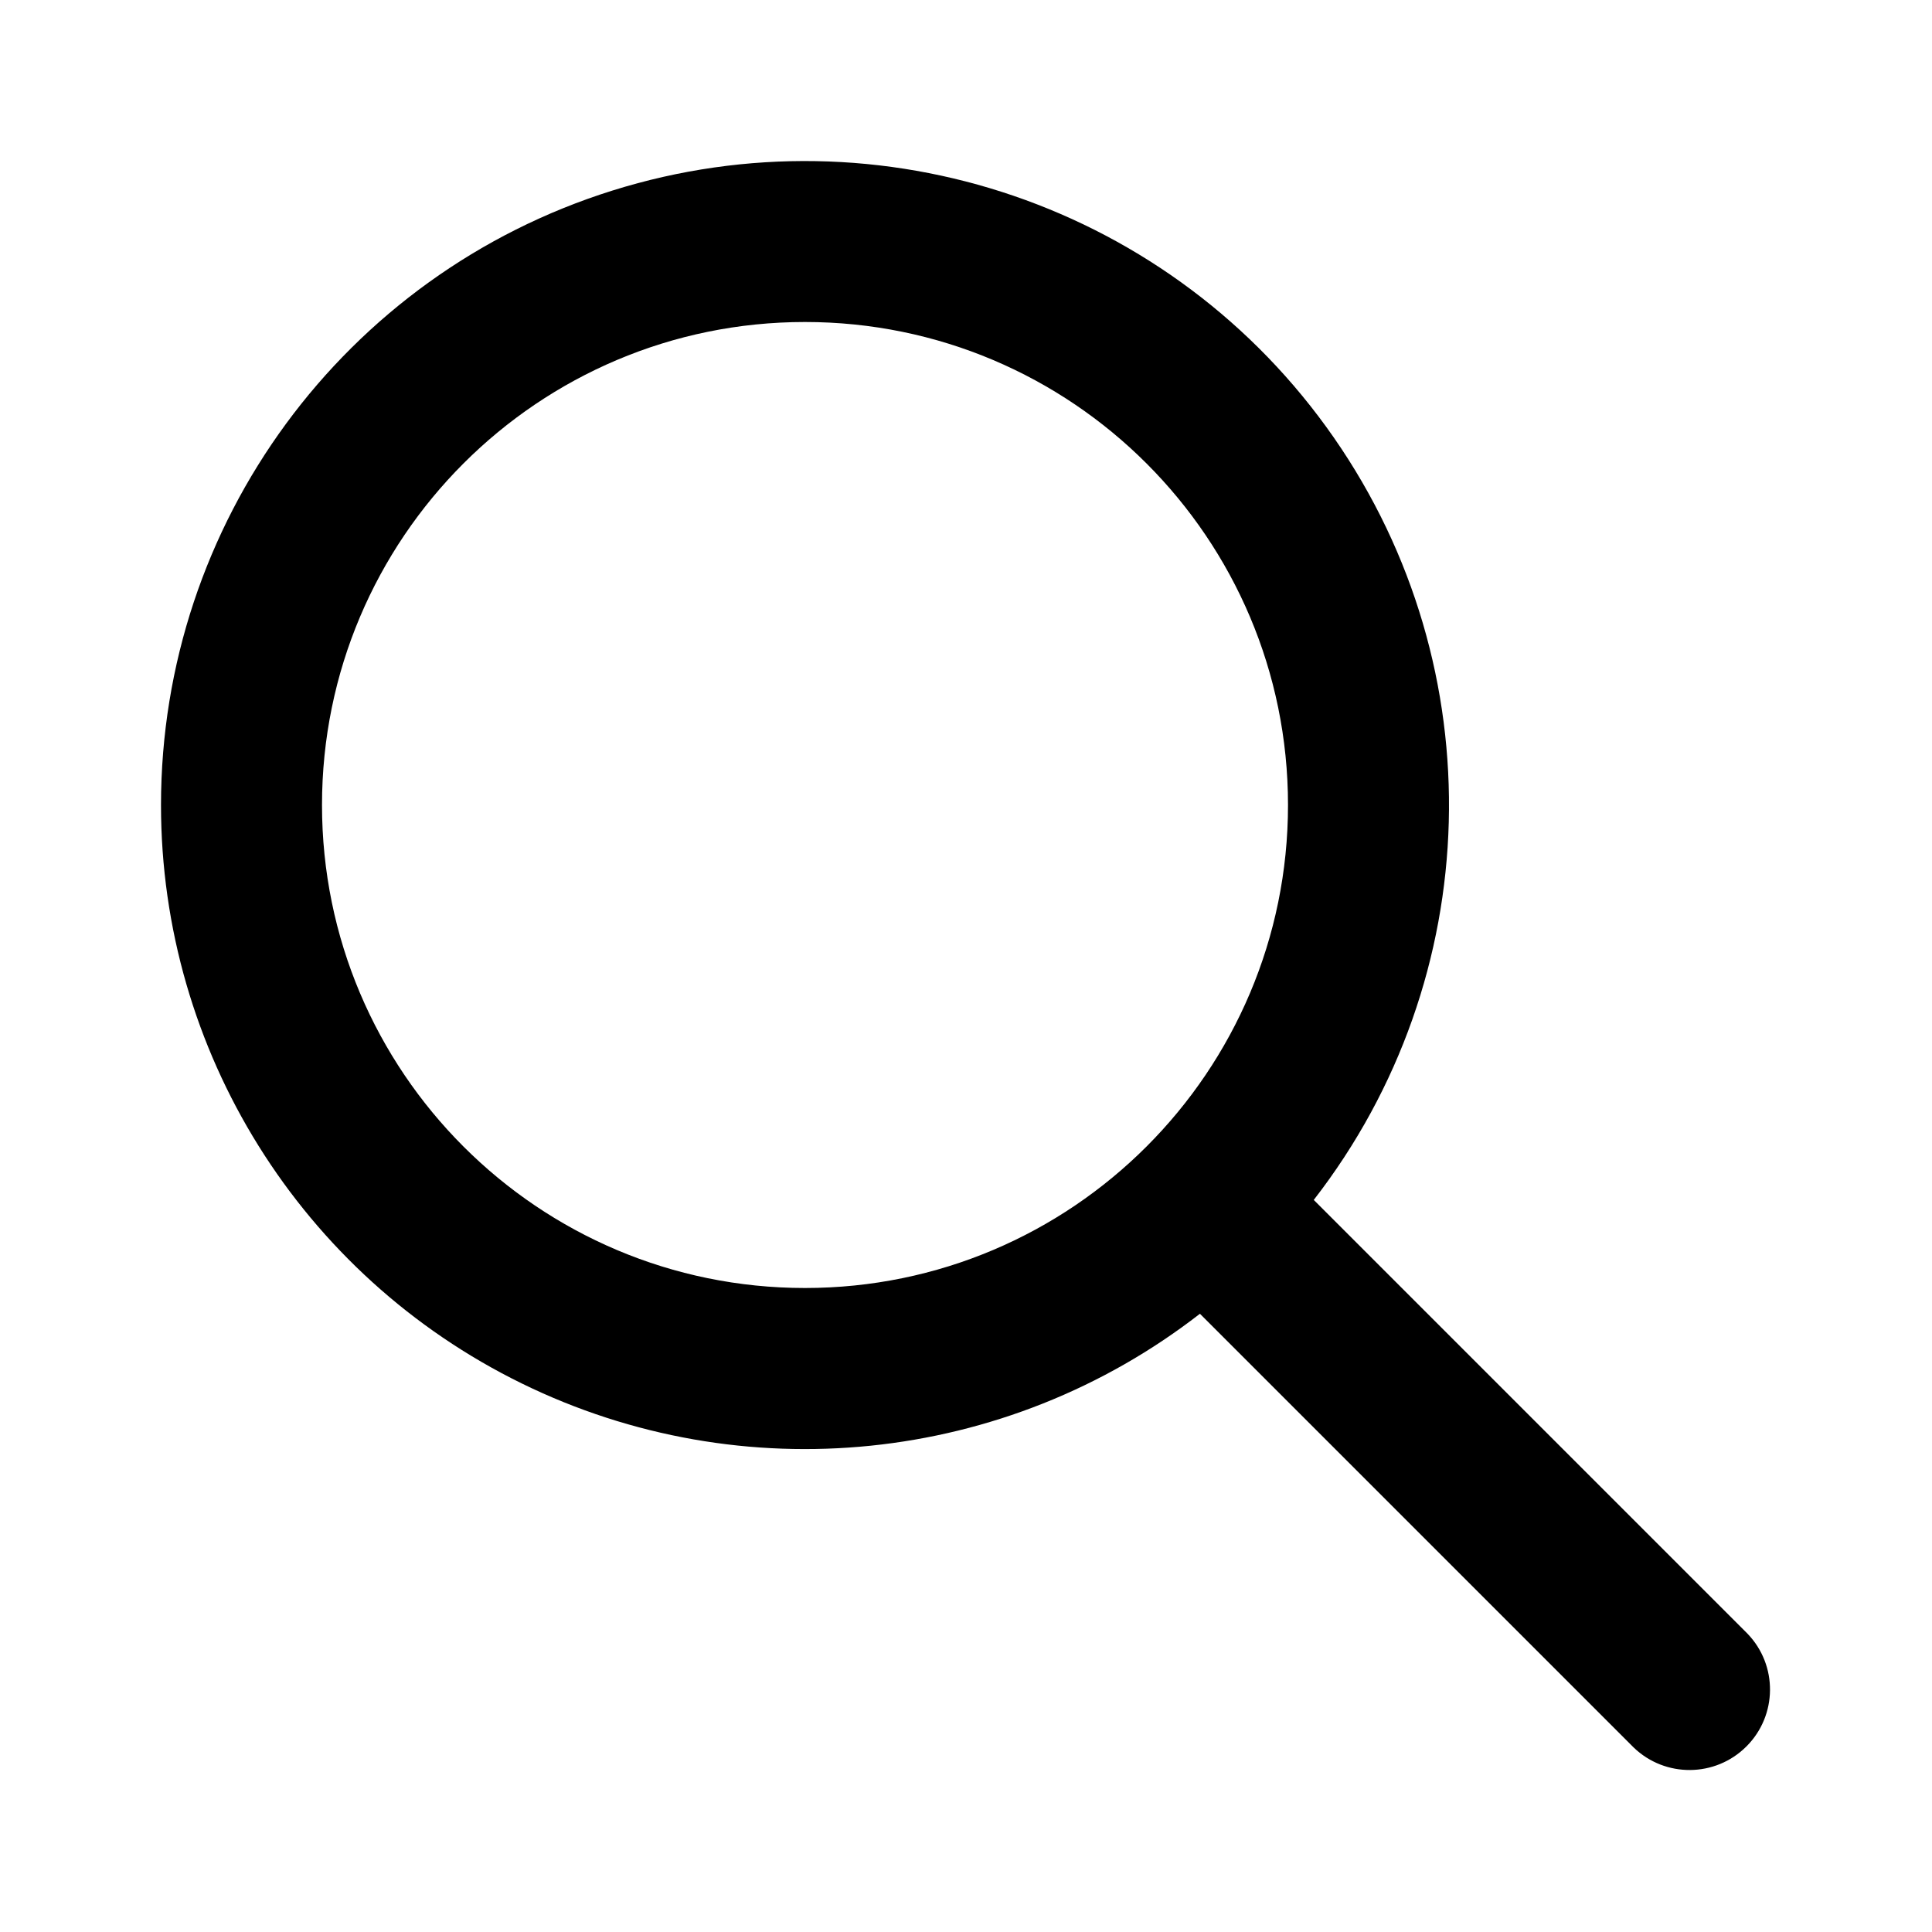
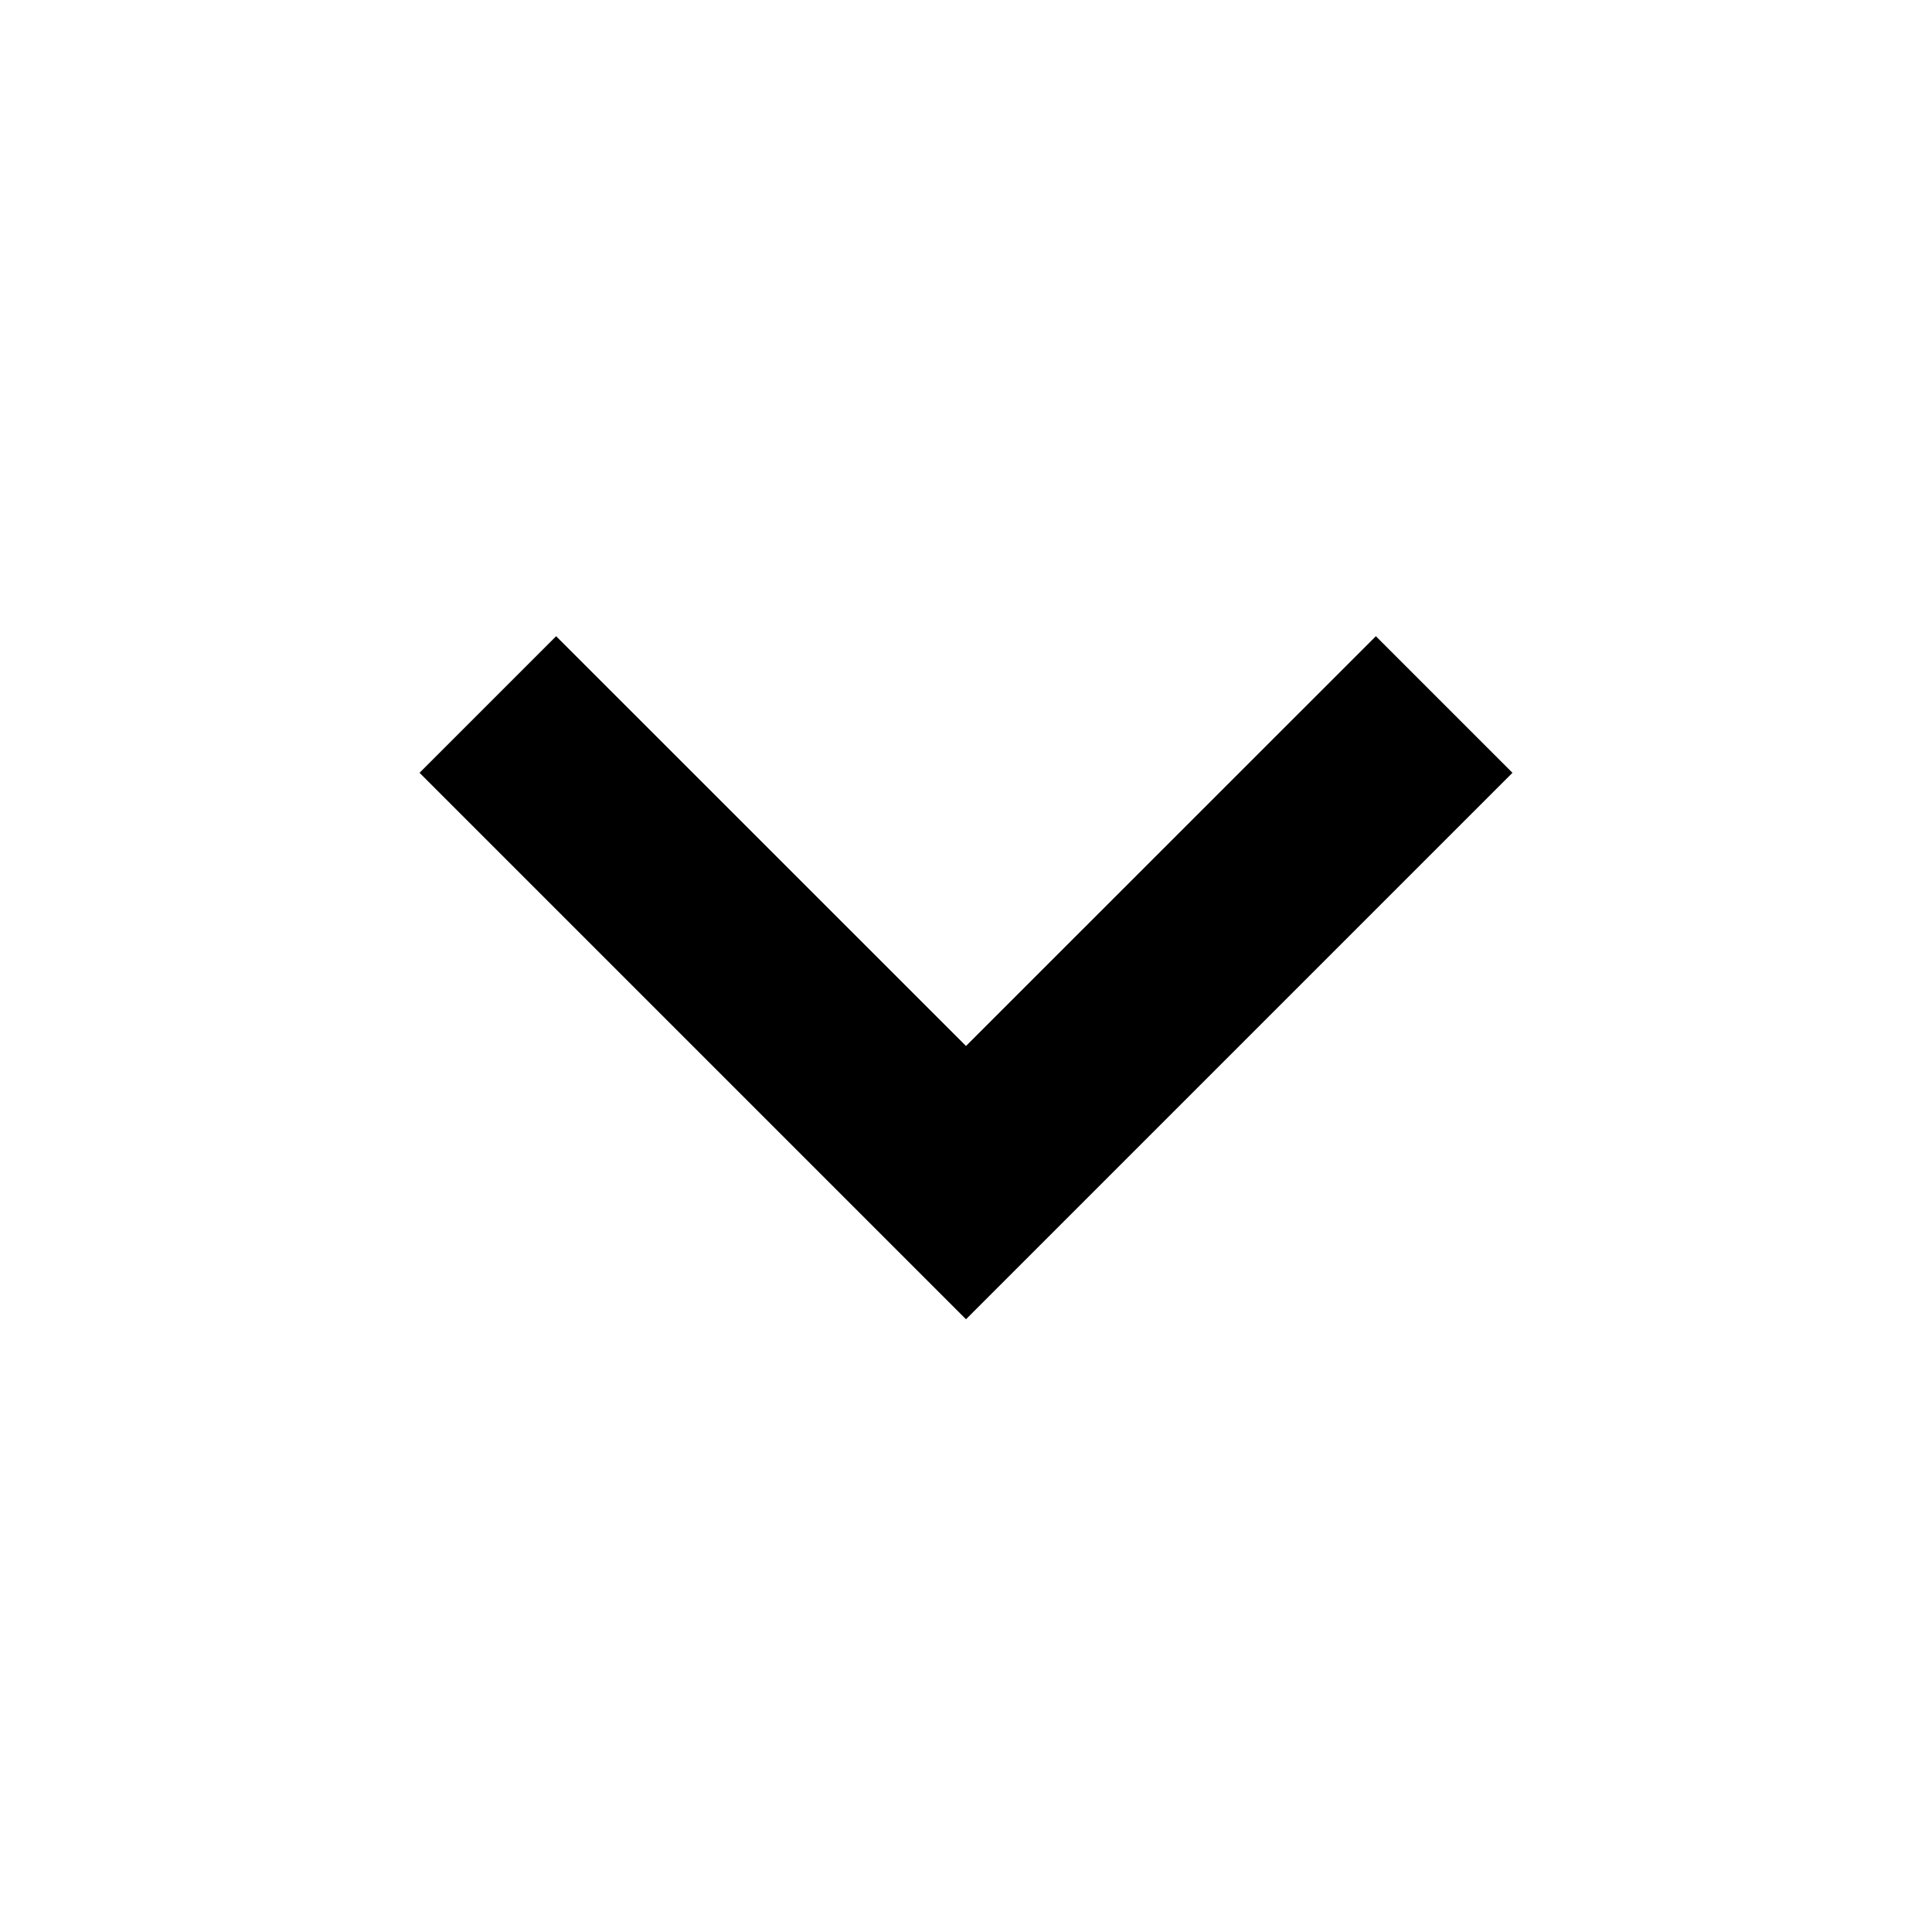
- <svg xmlns="http://www.w3.org/2000/svg" viewBox="0 0 24 24" className="h-4 w-4 fill-current text-gray-500" version="1.1">
-   <path d="M10 4a6 6 0 100 12 6 6 0 000-12zm-8 6a8 8 0 1114.32 4.906l5.387 5.387a1 1 0 01-1.414 1.414l-5.387-5.387A8 8 0 012 10z">
-     </path>
+ <svg xmlns="http://www.w3.org/2000/svg" className="fill-current h-4 w-4" viewBox="0 0 20 20" version="1.1">
+   <path d="M9.293 12.95l.707.707L15.657 8l-1.414-1.414L10 10.828 5.757 6.586 4.343 8z" />
</svg>
